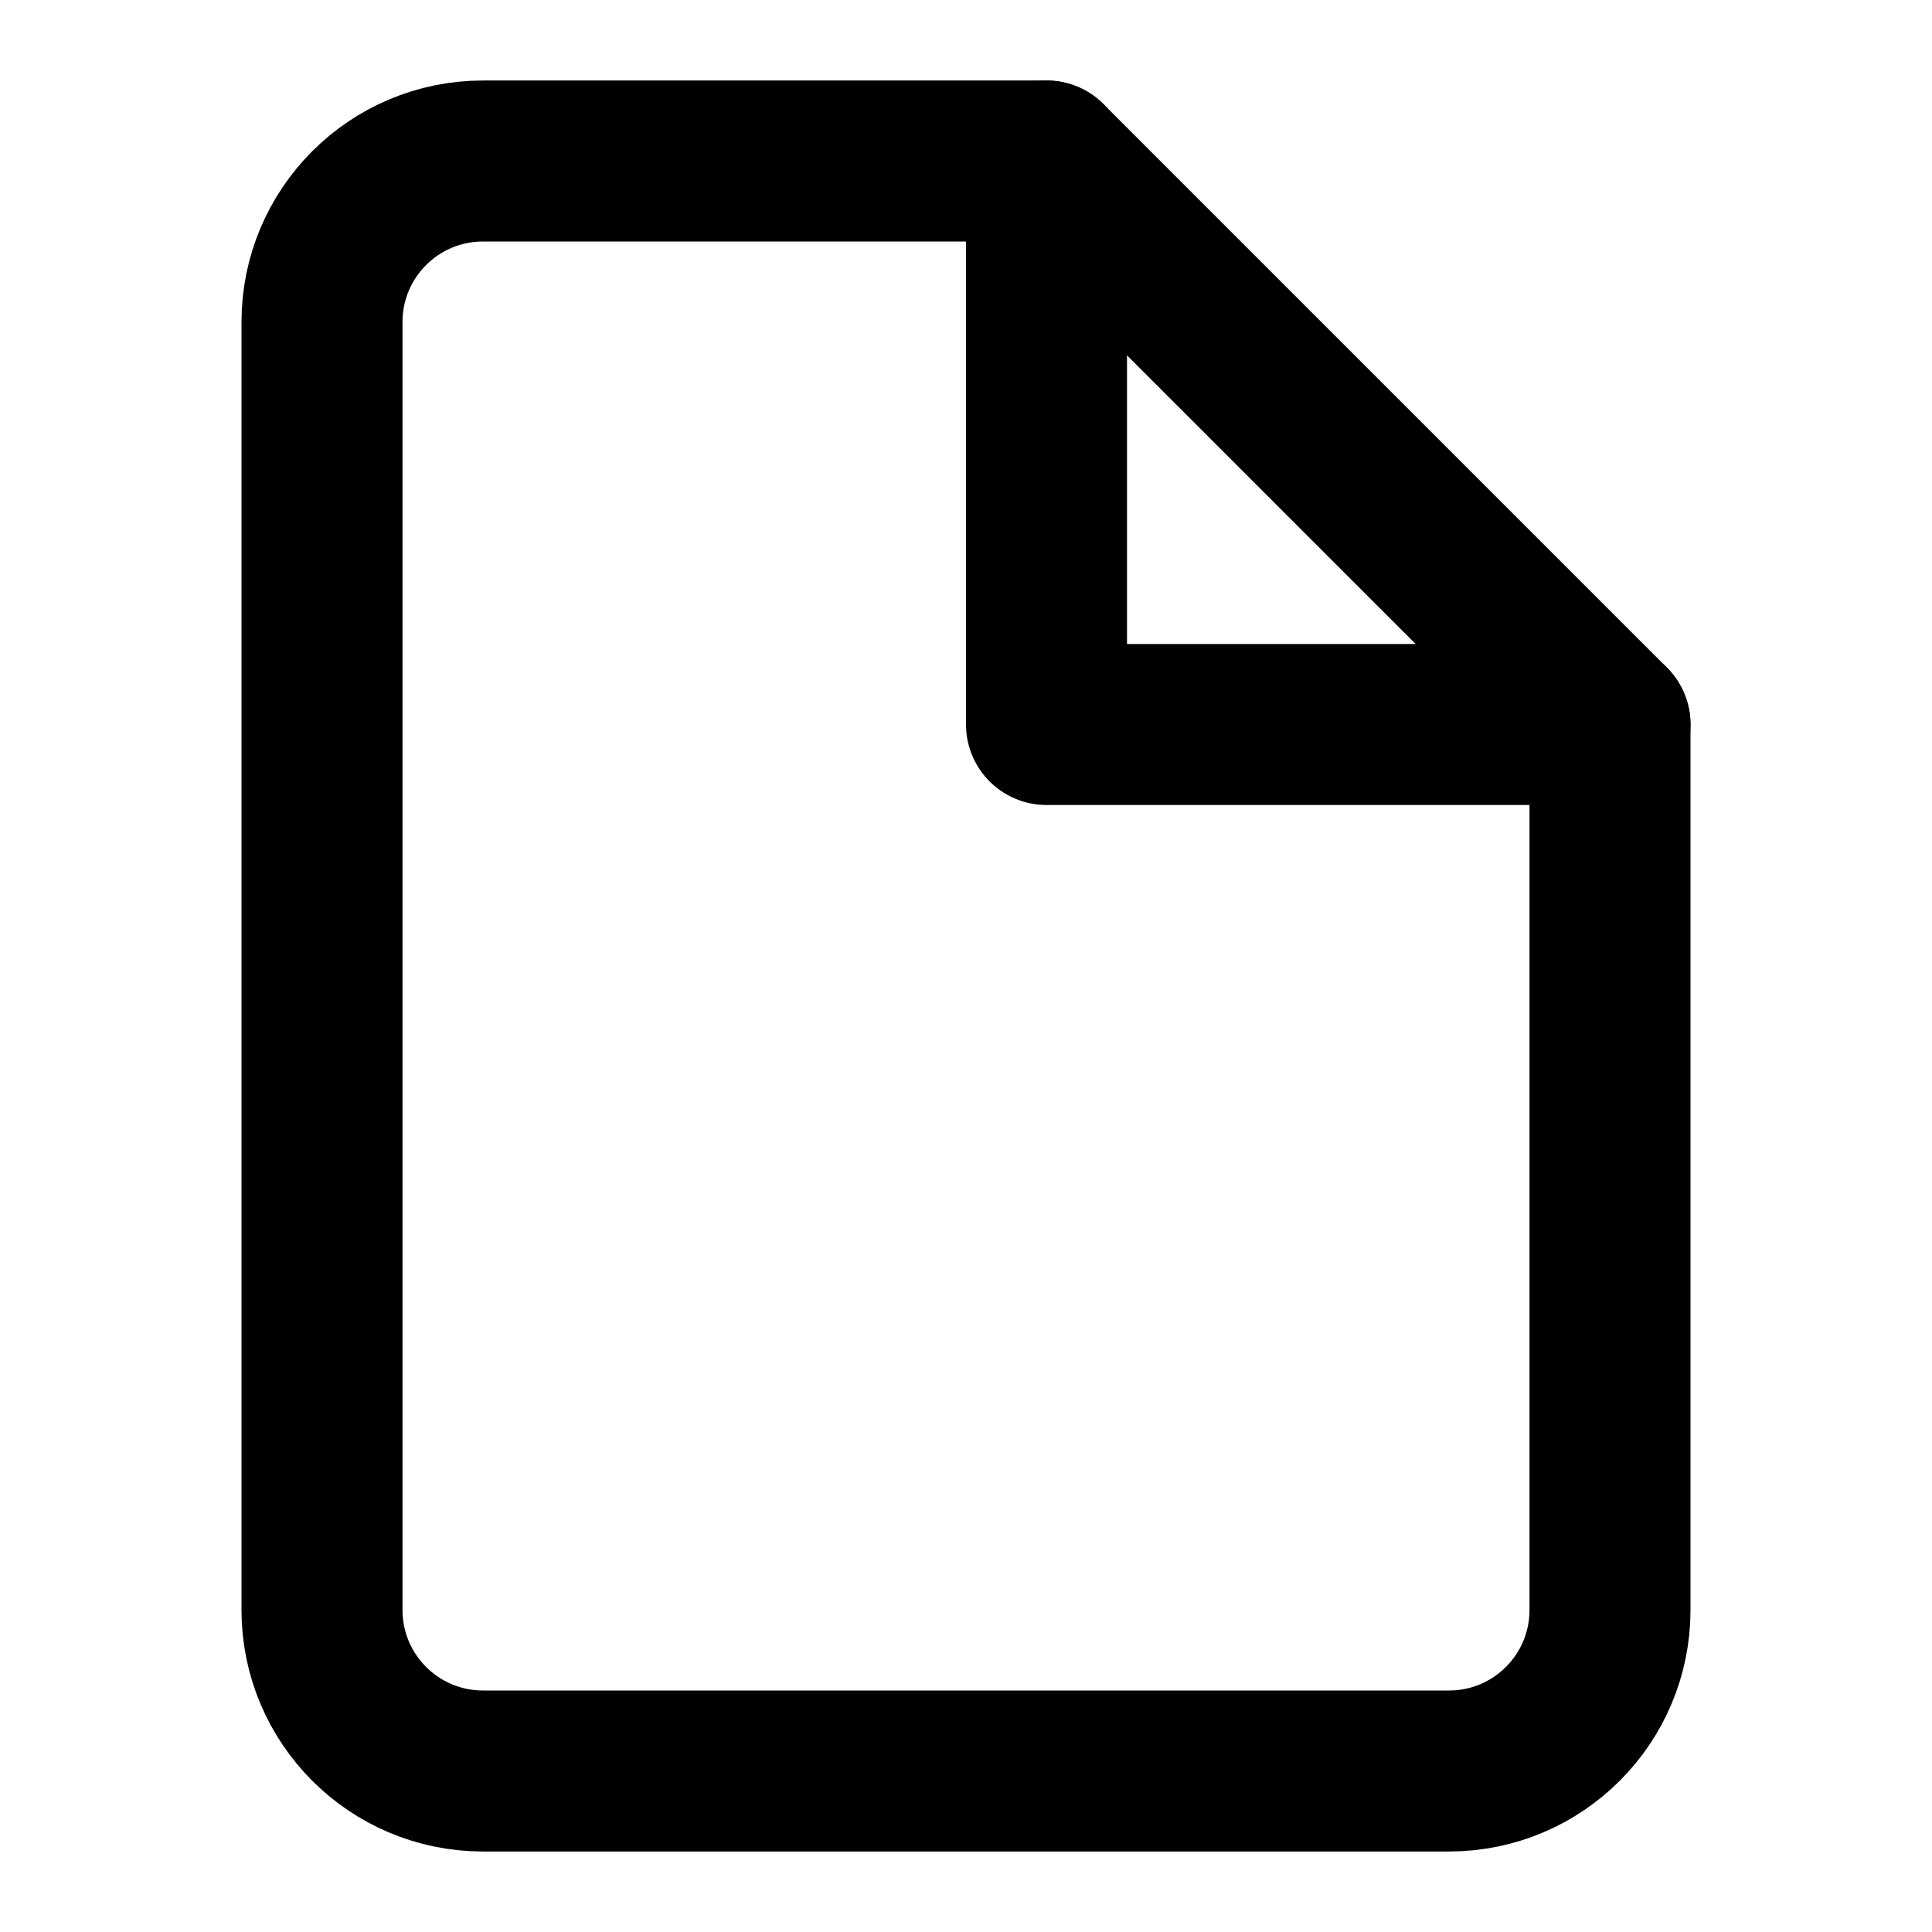
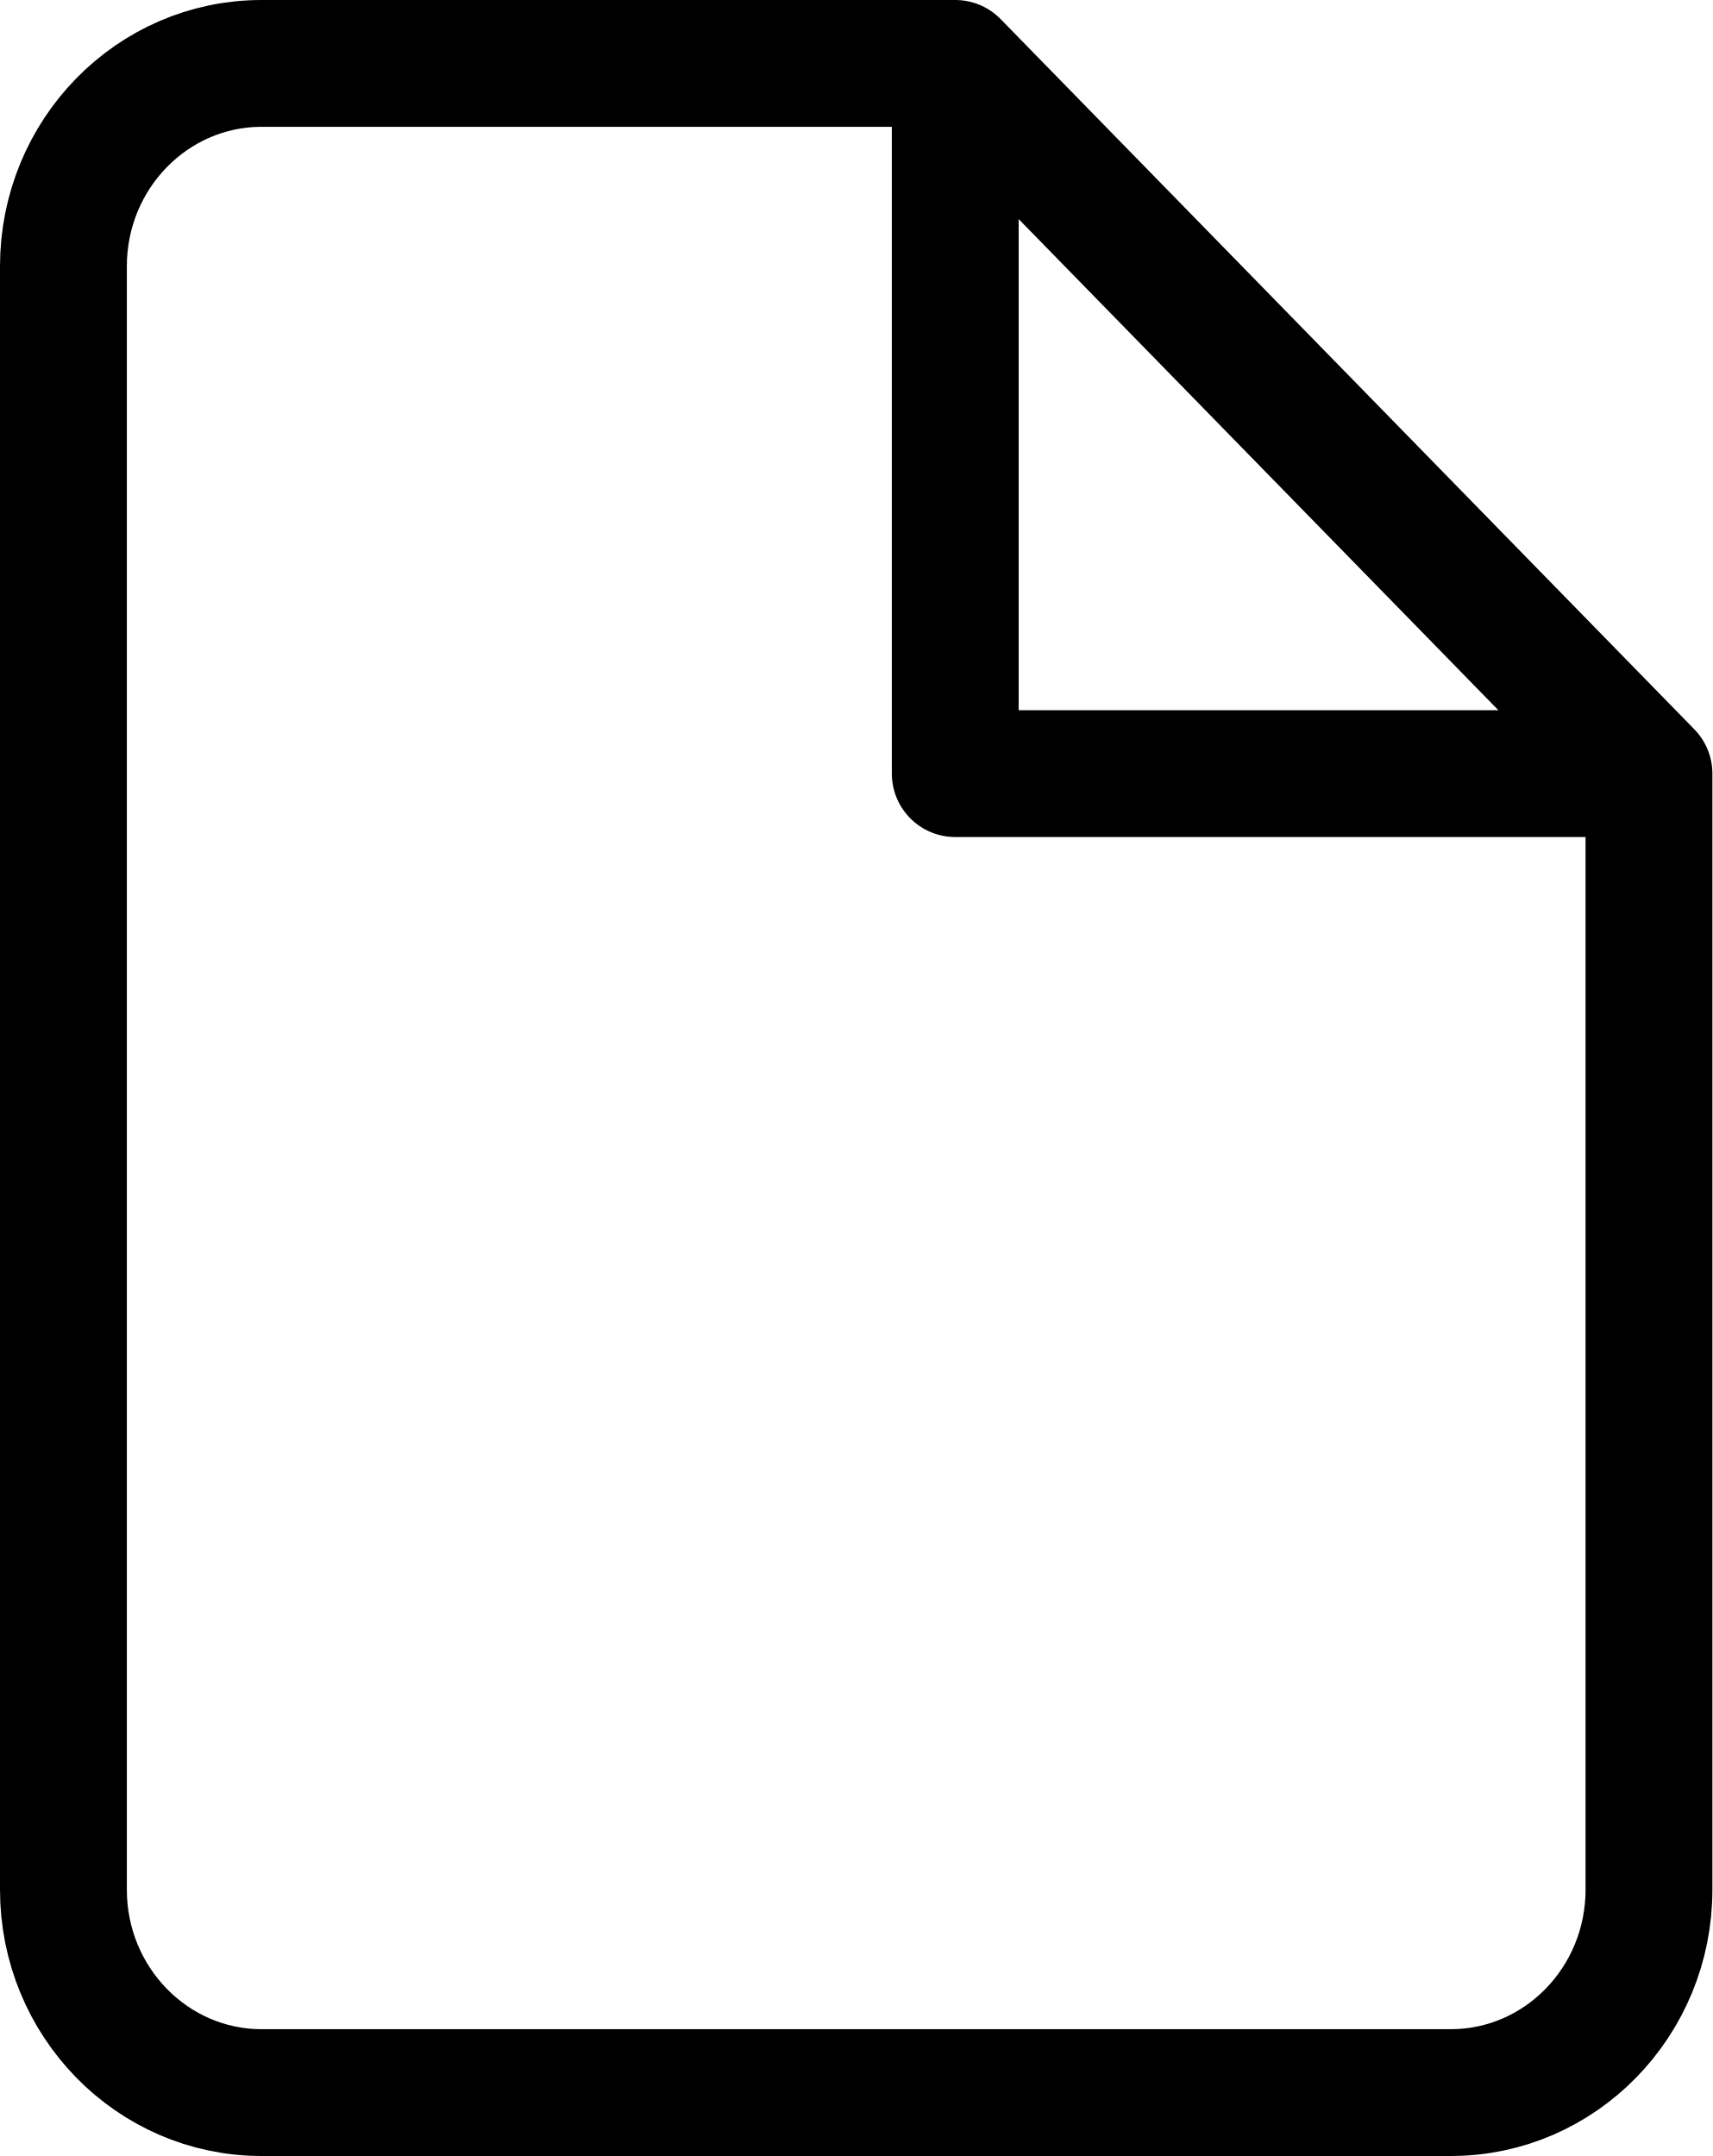
- <svg xmlns="http://www.w3.org/2000/svg" viewBox="0 0 24 24" fill="none" stroke="currentColor" stroke-width="2" stroke-linecap="round" stroke-linejoin="round">
-   <path d="M13 2H6a2 2 0 0 0-2 2v16a2 2 0 0 0 2 2h12a2 2 0 0 0 2-2V9z" />
-   <path d="M13 2v7h7" />
+ <svg xmlns="http://www.w3.org/2000/svg" viewBox="0 0 27 34">
+   <path d="M15.062 1v11.2H26M15.062 1H4.125C2.399 1 1 2.433 1 4.2v25.6C1 31.567 2.399 33 4.125 33h18.75C24.601 33 26 31.567 26 29.8V12.2L15.062 1z" stroke="currentColor" stroke-width="2" fill="none" fill-rule="evenodd" stroke-linecap="round" stroke-linejoin="round" />
</svg>
